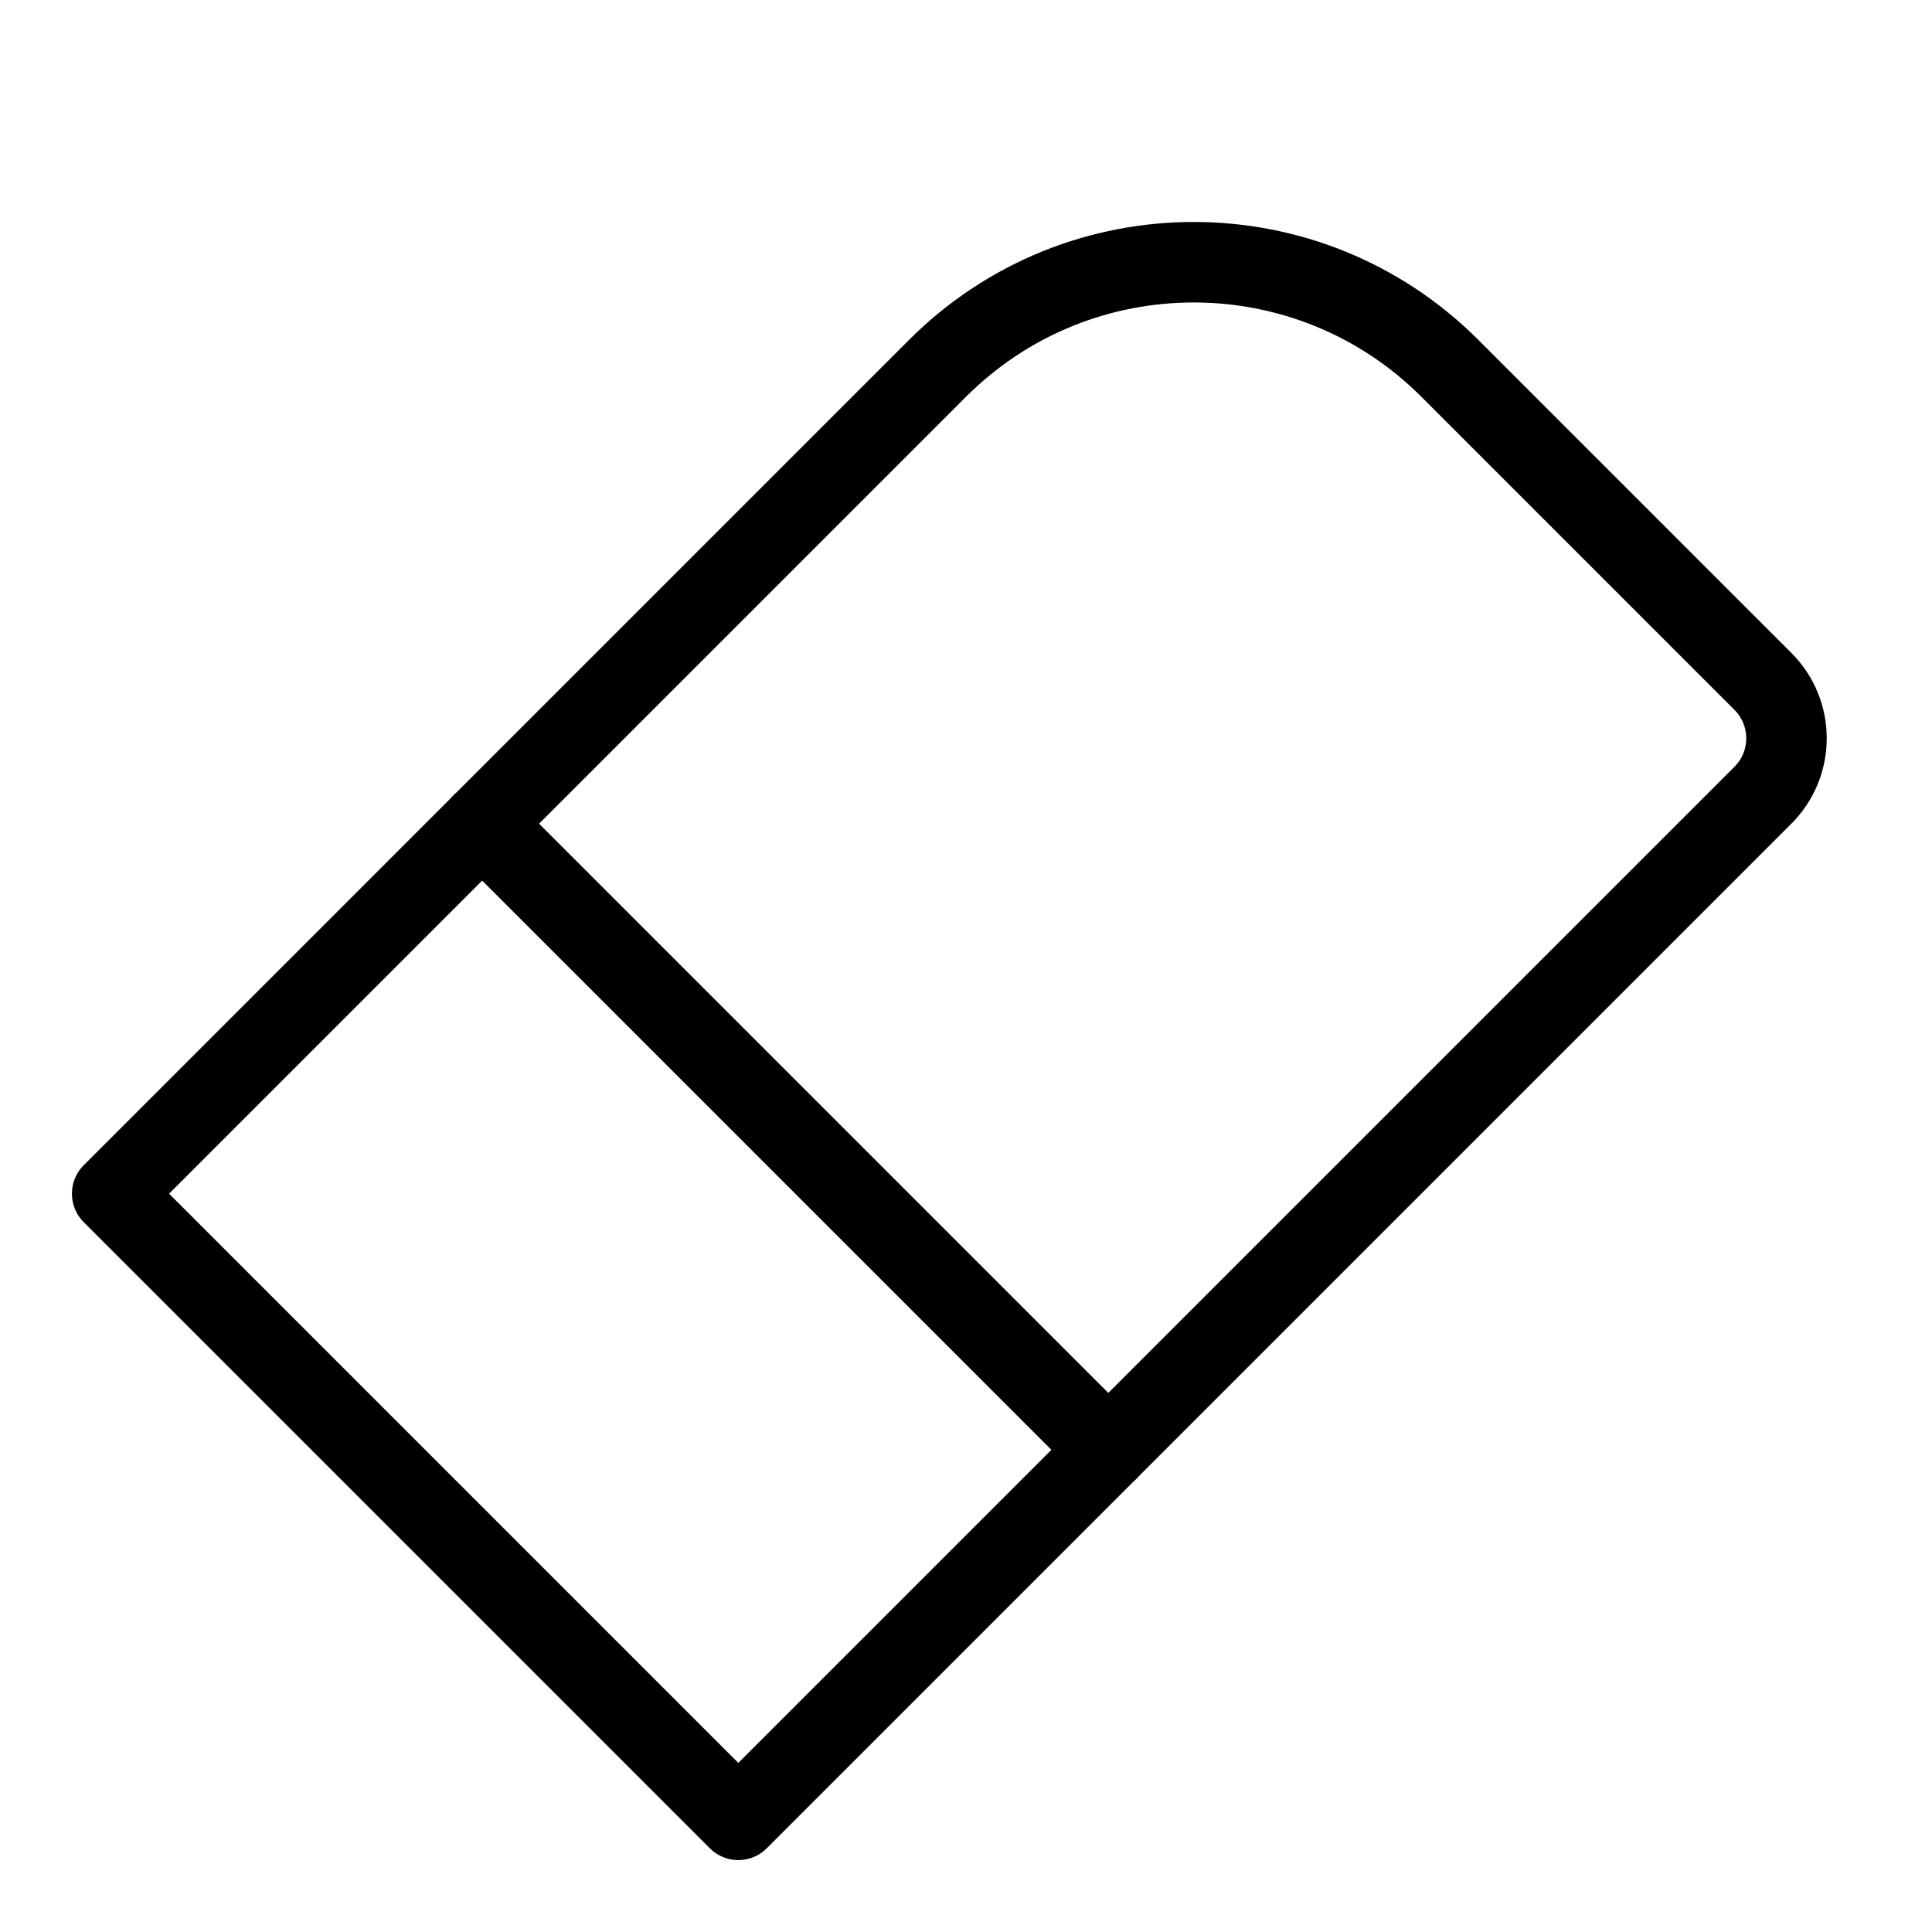
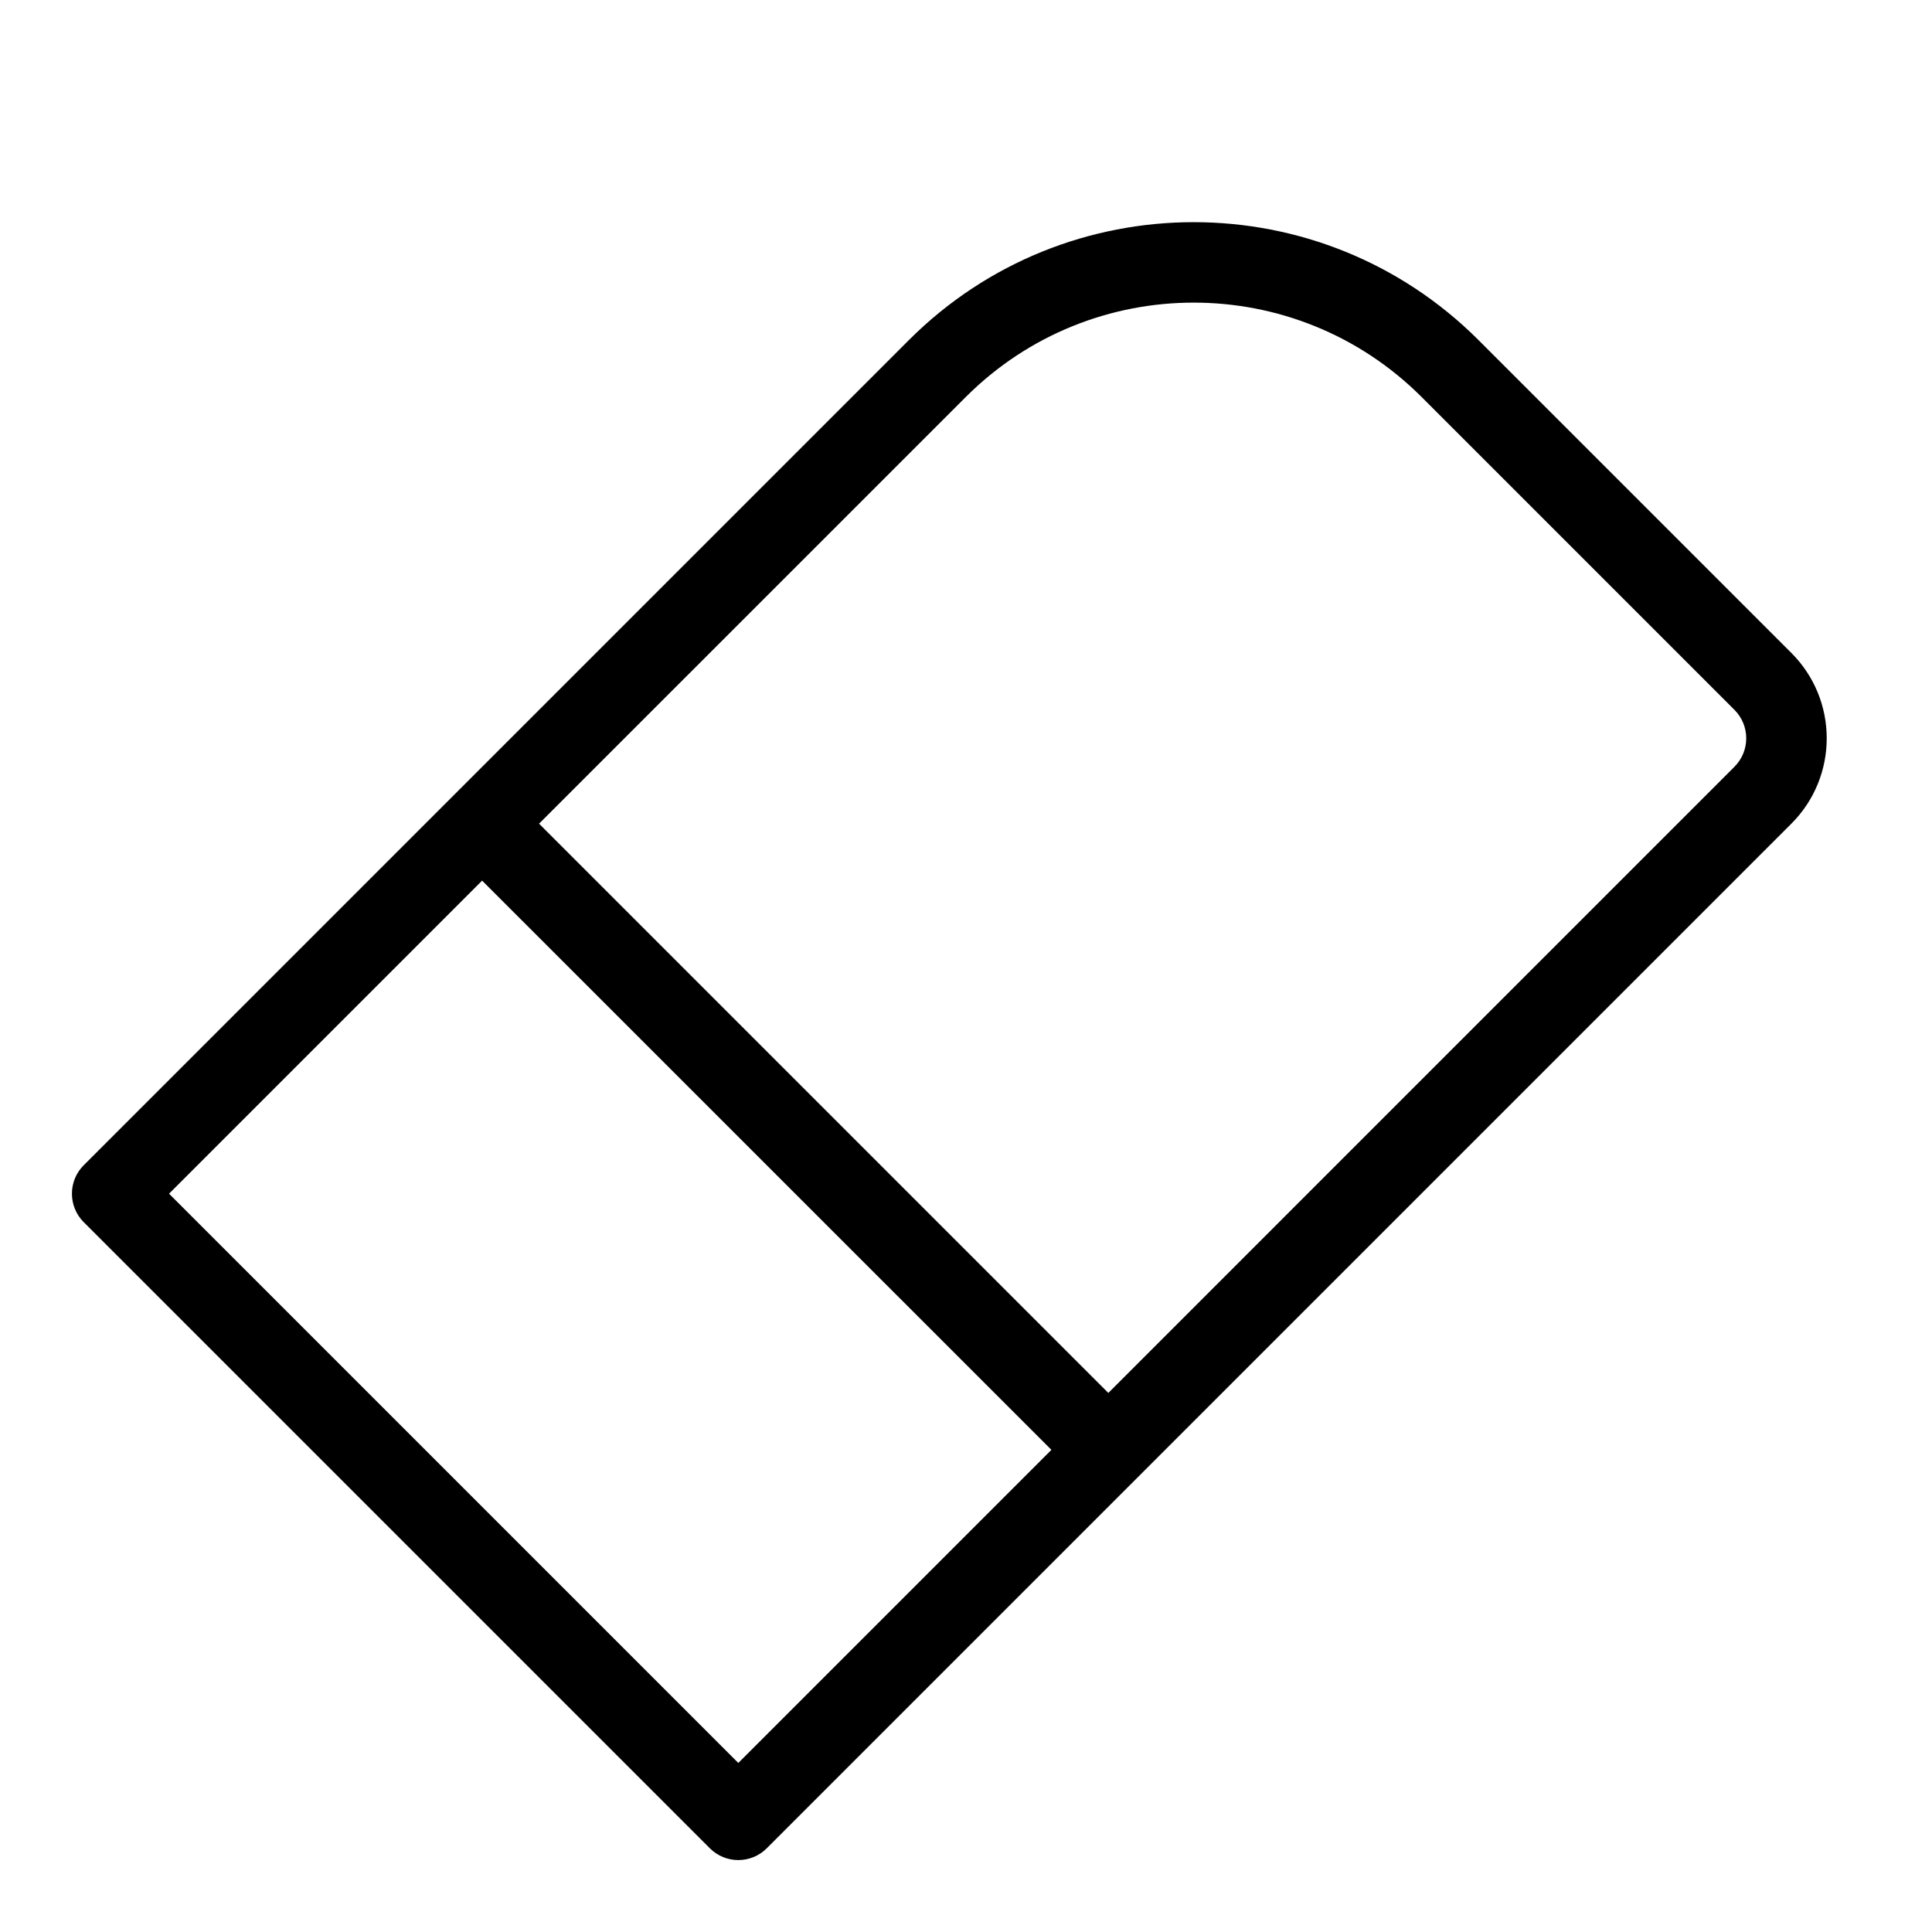
- <svg xmlns="http://www.w3.org/2000/svg" version="1.1" x="0px" y="0px" viewBox="0 0 48 48" enable-background="new 0 0 48 48" xml:space="preserve">
-   <g id="Layer_1">
- </g>
-   <g id="paper">
- </g>
-   <g id="ink">
- </g>
-   <g id="leaf">
- </g>
-   <g id="path-text">
- </g>
-   <g id="square-path">
- </g>
-   <g id="twoblock">
- </g>
-   <g id="move-dash">
- </g>
-   <g id="move-block">
- </g>
-   <g id="block">
- </g>
-   <g id="central-block">
- </g>
-   <g id="right-middle">
- </g>
-   <g id="top-left">
- </g>
-   <g id="top-block">
- </g>
-   <g id="bottom-block">
- </g>
-   <g id="verticle-block">
- </g>
-   <g id="lag-block">
- </g>
-   <g id="right-arw">
- </g>
-   <g id="left-arw">
- </g>
-   <g id="screen">
- </g>
-   <g id="underline_1_">
- </g>
-   <g id="test-verticle-line">
- </g>
-   <g id="board-paper">
- </g>
-   <g id="board">
- </g>
-   <g id="scale">
- </g>
-   <g id="ohm">
- </g>
-   <g id="pen">
- </g>
-   <g id="crop">
- </g>
-   <g id="pencil-2">
- </g>
-   <g id="pencil">
- </g>
-   <g id="paragraph">
- </g>
-   <g id="quote">
- </g>
-   <g id="break">
- </g>
-   <g id="light">
- </g>
-   <g id="braces">
- </g>
+ <svg xmlns="http://www.w3.org/2000/svg" viewBox="0 0 48 48">
  <g id="eraser">
-     <path fill="none" stroke="#000000" stroke-width="2" stroke-linecap="round" stroke-linejoin="round" stroke-miterlimit="10" d="   M18.343,45.213L2.787,29.657L23.293,9.151c3.515-3.515,9.213-3.515,12.728,0   l7.778,7.778c0.781,0.781,0.781,2.047,0,2.828L18.343,45.213z" />
-     <line fill="none" stroke="#000000" stroke-width="2" stroke-linecap="round" stroke-linejoin="round" stroke-miterlimit="10" x1="11.979" y1="20.464" x2="27.536" y2="36.021" />
+     <path d="M44.506,16.222,36.728,8.444a10.011,10.011,0,0,0-14.142,0L11.273,19.757h0L2.08,28.95a1,1,0,0,0,0,1.414L17.636,45.92a1,1,0,0,0,1.414,0l9.192-9.192h0L44.506,20.464A3,3,0,0,0,44.506,16.222ZM18.343,43.8,4.2,29.657l7.778-7.778L26.122,36.021ZM43.092,19.05,27.536,34.607,13.393,20.464,24,9.858a8.009,8.009,0,0,1,11.314,0l7.778,7.778A1,1,0,0,1,43.092,19.05Z" />
  </g>
-   <g id="bold-pen">
- </g>
-   <g id="move-place">
- </g>
-   <g id="place-text">
- </g>
-   <g id="move">
- </g>
-   <g id="share">
- </g>
-   <g id="extand-edge">
- </g>
-   <g id="round-edge">
- </g>
-   <g id="flat-edge">
- </g>
-   <g id="scissor">
- </g>
-   <g id="compress">
- </g>
-   <g id="verticle-scale">
- </g>
-   <g id="first-right-indent">
- </g>
-   <g id="firstleft-indent">
- </g>
-   <g id="verticle-scale-down">
- </g>
-   <g id="right-indent">
- </g>
-   <g id="left-indent">
- </g>
-   <g id="o-list">
- </g>
-   <g id="justify">
- </g>
-   <g id="justify-left">
- </g>
-   <g id="rightalign">
- </g>
-   <g id="center-align">
- </g>
-   <g id="left-align">
- </g>
-   <g id="bold">
- </g>
-   <g id="italic">
- </g>
-   <g id="underline">
- </g>
-   <g id="text-increase">
- </g>
-   <g id="h6">
- </g>
-   <g id="h5">
- </g>
-   <g id="h4">
- </g>
-   <g id="h3">
- </g>
-   <g id="h2">
- </g>
-   <g id="h1">
- </g>
-   <g id="no-list">
- </g>
-   <g id="text-cursor">
- </g>
-   <g id="tree-block">
- </g>
</svg>
